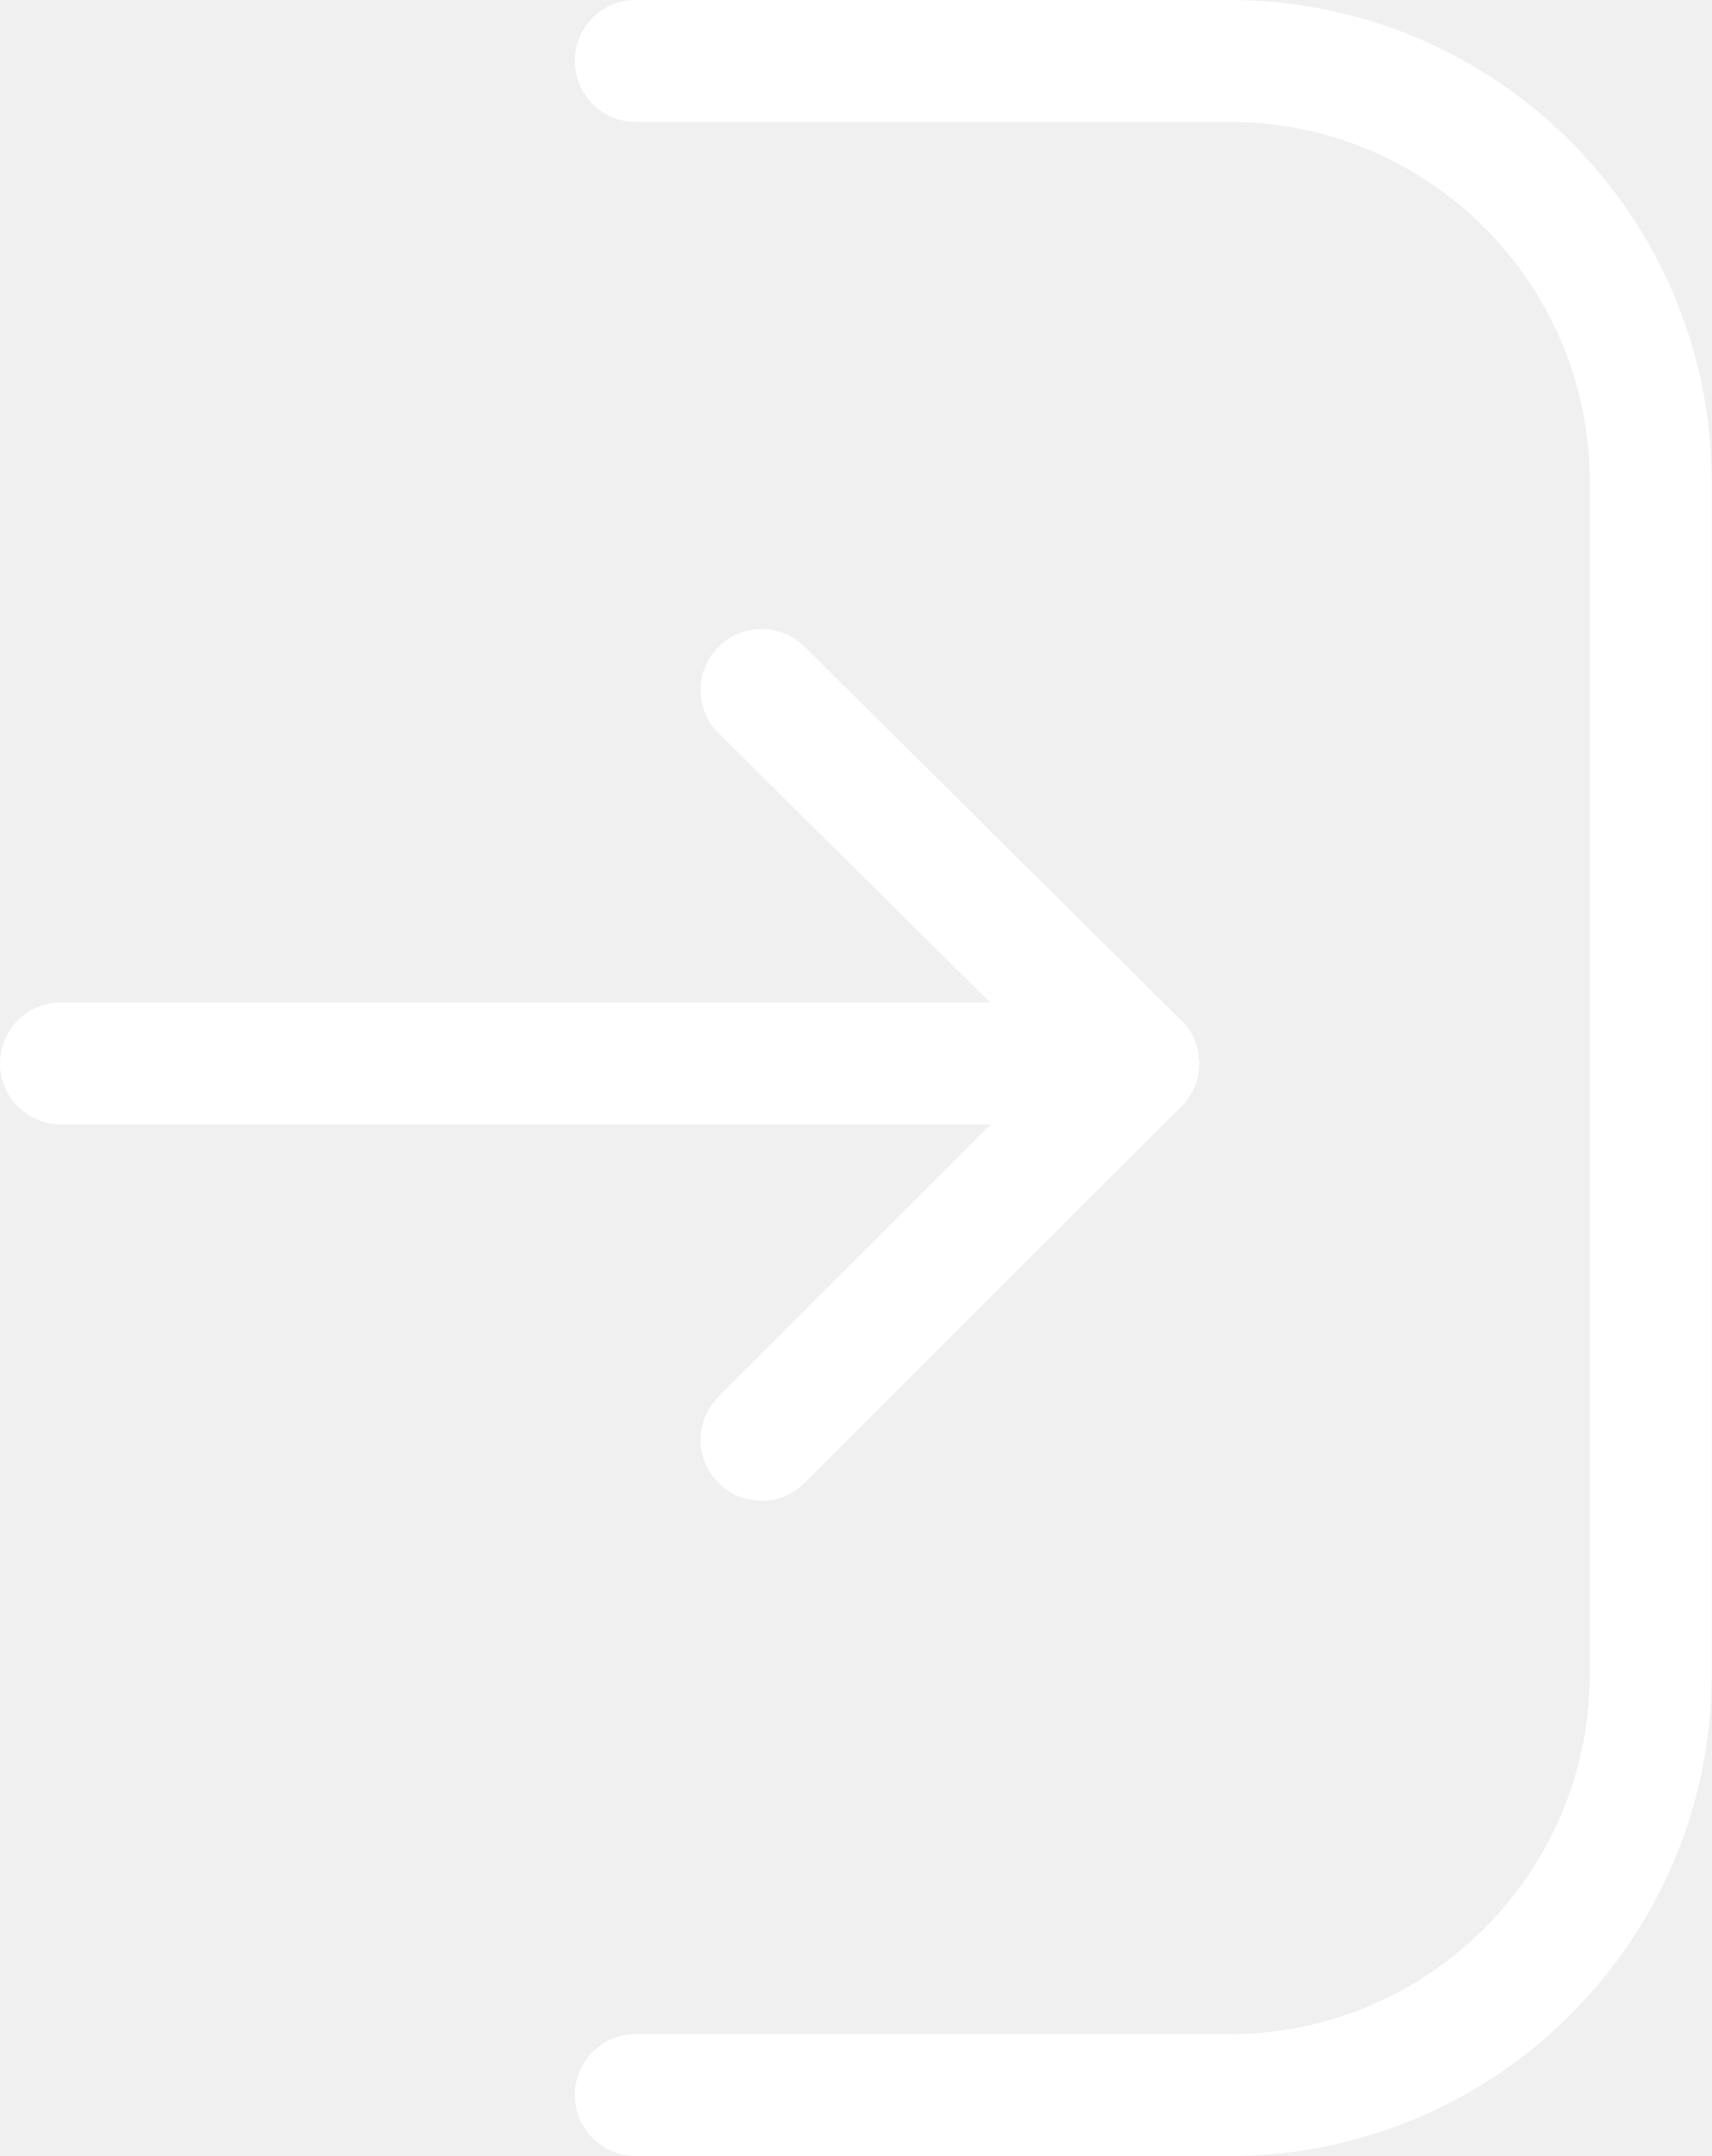
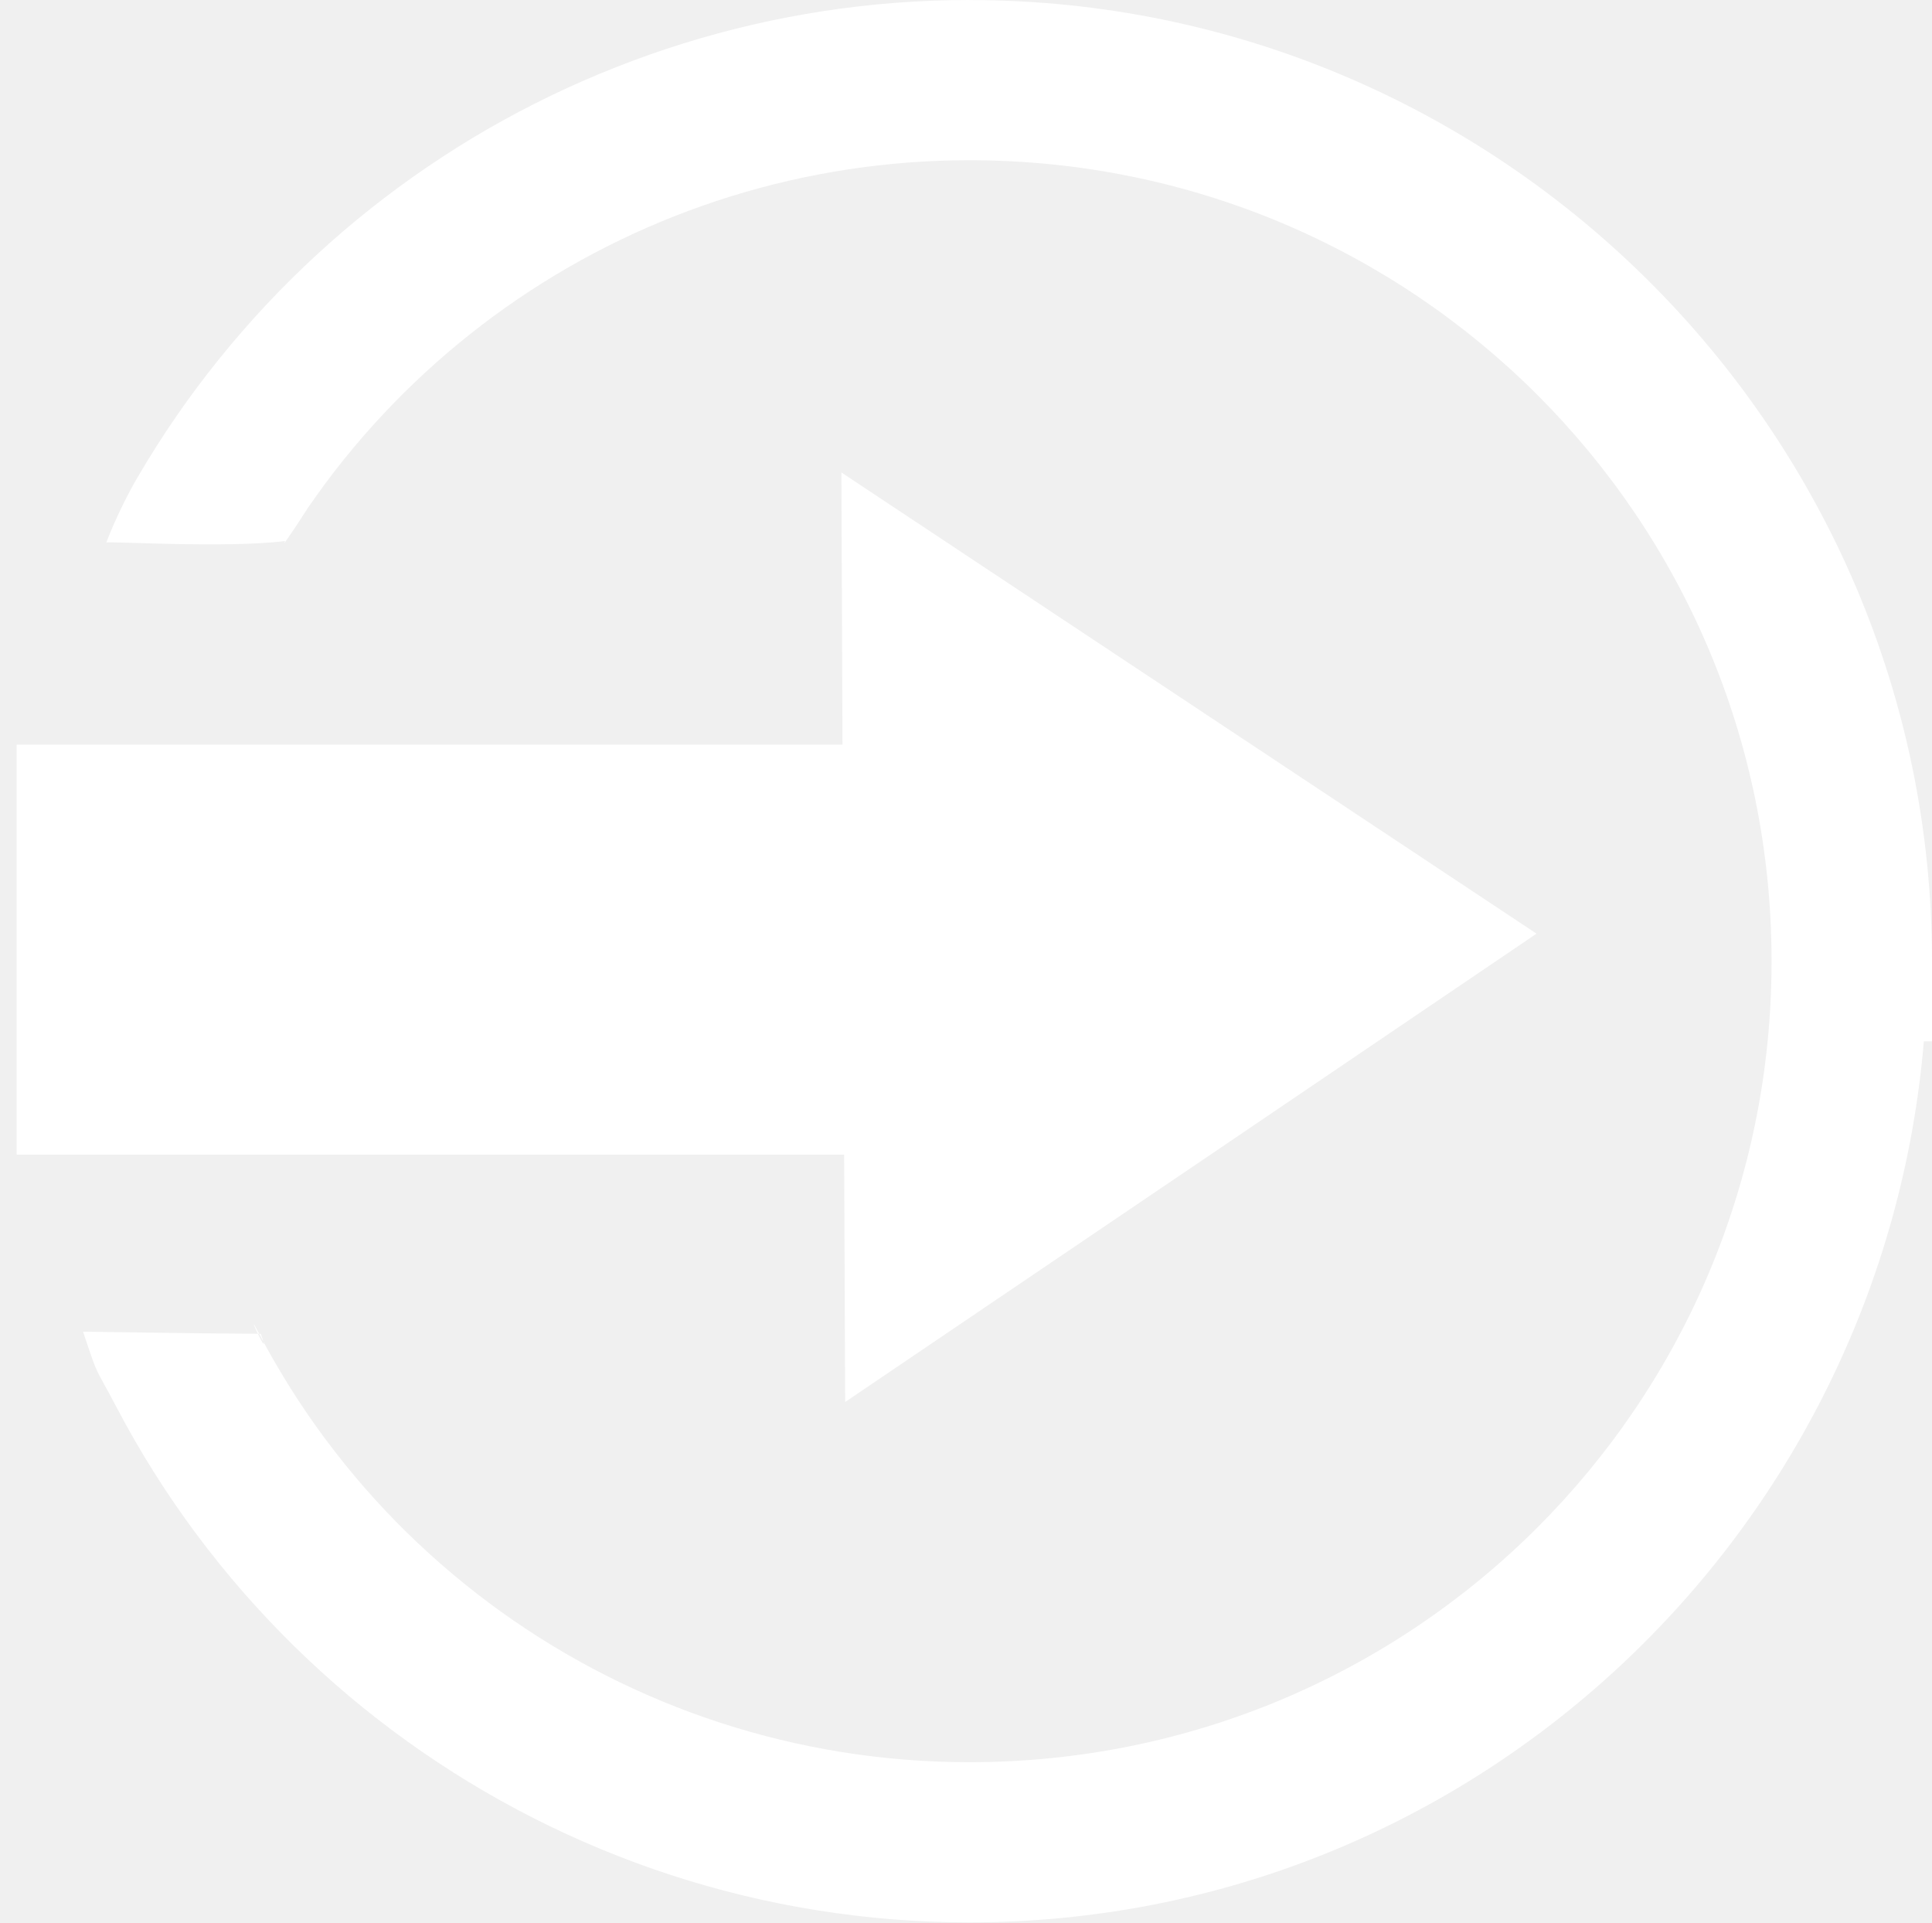
- <svg xmlns="http://www.w3.org/2000/svg" version="1.1" id="Layer_1" x="0px" y="0px" width="25.403" height="32" viewBox="115.558 79.086 25.403 32" enable-background="new 115.558 79.086 280.884 353.828" xml:space="preserve">
-   <defs id="defs22" />
-   <g id="Layer_1_1_" style="fill:#ffffff;fill-opacity:1" transform="matrix(0.09043942,0,0,0.09043942,105.107,71.93351)">
-     <g id="g4" style="fill:#ffffff;fill-opacity:1">
-       <path d="m 317.36,432.914 -97.475,0 c -5.523,0 -10,-4.477 -10,-10 0,-5.523 4.477,-10 10,-10 l 97.475,0 c 32.577,0 59.082,-26.492 59.082,-59.057 l 0,-195.702 c 0,-32.571 -26.505,-59.069 -59.082,-59.069 l -97.475,0 c -5.523,0 -10,-4.477 -10,-10 0,-5.523 4.477,-10 10,-10 l 97.475,0 c 43.605,0 79.082,35.47 79.082,79.069 l 0,195.702 c 0,43.593 -35.476,79.057 -79.082,79.057 z" id="path6" style="fill:#ffffff;fill-opacity:1" />
-       <g id="g8" style="fill:#ffffff;fill-opacity:1">
-         <g id="g10" style="fill:#ffffff;fill-opacity:1">
-           <path d="m 240.528,325.382 c -2.56,0 -5.119,-0.978 -7.072,-2.93 -1.953,-1.953 -2.929,-4.513 -2.928,-7.071 0,-2.561 0.977,-5.119 2.93,-7.07 l 61.792,-61.778 c 3.904,-3.906 10.238,-3.904 14.142,0.001 1.953,1.953 2.93,4.512 2.929,7.071 0,2.56 -0.978,5.119 -2.931,7.071 l -61.792,61.778 c -1.952,1.952 -4.511,2.928 -7.07,2.928 z" id="path12" style="fill:#ffffff;fill-opacity:1" />
-         </g>
-         <path d="m 302.32,263.604 -176.762,0 c -5.523,0 -10,-4.477 -10,-10 0,-5.523 4.477,-10 10,-10 l 176.762,0 c 5.522,0 10,4.477 10,10 0,5.523 -4.477,10 -10,10 z" id="path14" style="fill:#ffffff;fill-opacity:1" />
-         <path d="m 302.32,263.604 c -2.547,0 -5.092,-0.965 -7.043,-2.899 l -61.792,-61.292 c -1.972,-1.956 -2.958,-4.53 -2.958,-7.104 0.001,-2.544 0.967,-5.089 2.9,-7.038 3.889,-3.922 10.22,-3.947 14.142,-0.057 l 61.792,61.292 c 1.972,1.956 2.958,4.53 2.958,7.104 -0.001,2.544 -0.967,5.089 -2.9,7.038 -1.954,1.969 -4.526,2.956 -7.099,2.956 z" id="path16" style="fill:#ffffff;fill-opacity:1" />
-       </g>
-     </g>
+ <svg xmlns="http://www.w3.org/2000/svg" version="1.1" id="Layer_1" x="0px" y="0px" width="34.176" height="34" viewBox="115.558 79.086 34.176 34" enable-background="new 115.558 79.086 280.884 353.828" xml:space="preserve">
+   <defs id="defs22">
+     <pattern patternUnits="userSpaceOnUse" width="42" height="42" patternTransform="translate(118.558,82.08599)" id="pattern4200">
+       <ellipse transform="matrix(1,0,0.03726159,0.9993055,0,0)" ry="21.015" rx="20.985" cy="21.015" cx="20.217" id="path4165" style="opacity:1;fill:#0effc7;fill-opacity:0.447;fill-rule:evenodd;stroke:none;stroke-width:2.2;stroke-miterlimit:4;stroke-dasharray:none;stroke-opacity:1" />
+     </pattern>
+   </defs>
+   <g id="Layer_2" style="fill:#68ffff;fill-opacity:1" transform="translate(0.09507005,-319.8281)" />
+   <g id="Layer_3" style="fill:#68ffff;fill-opacity:1" transform="translate(0.09507005,-319.8281)" />
+   <g id="layer2" style="display:inline;opacity:1" transform="translate(0.09506989,-14.00005)">
+     <path style="color:#000000;font-style:normal;font-variant:normal;font-weight:normal;font-stretch:normal;font-size:medium;line-height:normal;font-family:sans-serif;text-indent:0;text-align:start;text-decoration:none;text-decoration-line:none;text-decoration-style:solid;text-decoration-color:#000000;letter-spacing:normal;word-spacing:normal;text-transform:none;direction:ltr;block-progression:tb;writing-mode:lr-tb;baseline-shift:baseline;text-anchor:start;white-space:normal;clip-rule:nonzero;display:inline;overflow:visible;visibility:visible;opacity:1;isolation:auto;mix-blend-mode:normal;color-interpolation:sRGB;color-interpolation-filters:linearRGB;solid-color:#000000;solid-opacity:1;fill:#ffffff;fill-opacity:1;fill-rule:evenodd;stroke:none;stroke-width:4;stroke-linecap:butt;stroke-linejoin:miter;stroke-miterlimit:4;stroke-dasharray:none;stroke-dashoffset:0;stroke-opacity:1;color-rendering:auto;image-rendering:auto;shape-rendering:auto;text-rendering:auto;enable-background:accumulate" d="m 132.61,93.086 c -1.748,0 -3.453,0.268 -5.066,0.771 -1.613,0.503 -3.135,1.239 -4.519,2.18 -1.384,0.941 -2.628,2.086 -3.688,3.401 -0.265,0.329 -0.519,0.667 -0.759,1.017 -0.241,0.35 -0.469,0.71 -0.685,1.079 -0.346,0.595 -0.542,1.131 -0.551,1.149 0.02,-0.03 2.117,0.104 3.164,-0.028 -0.07,0.124 0.062,-0.054 0.411,-0.597 0.201,-0.291 0.411,-0.575 0.632,-0.849 0.882,-1.096 1.919,-2.048 3.071,-2.832 1.152,-0.784 2.421,-1.398 3.765,-1.816 1.345,-0.418 2.766,-0.641 4.225,-0.641 7.854,0 14.191,6.326 14.191,14.167 0,7.841 -6.337,14.167 -14.191,14.167 -3.051,0 -5.928,-0.971 -8.286,-2.663 -0.589,-0.423 -1.147,-0.892 -1.666,-1.401 -0.519,-0.509 -0.999,-1.06 -1.437,-1.648 -0.438,-0.588 -0.832,-1.214 -1.178,-1.873 -0.294,-0.561 0.253,0.616 0.033,0.008 -1.049,-0.005 -2.153,-0.025 -3.144,-0.037 0.291,0.865 0.181,0.553 0.596,1.343 0.415,0.79 0.889,1.54 1.415,2.245 0.526,0.705 1.103,1.365 1.727,1.977 0.623,0.611 1.292,1.174 2,1.682 2.831,2.032 6.285,3.2 9.94,3.2 8.902,0 16.15,-6.883 16.885,-15.583 l 0.144,0 0,-1.417 c 0,-9.372 -7.641,-17 -17.029,-17 z" id="path5028" />
+     <path style="opacity:1;fill:#ffffff;fill-opacity:1;fill-rule:evenodd;stroke:#ffffff;stroke-width:3.904;stroke-miterlimit:4;stroke-dasharray:none;stroke-opacity:1" id="path4969" d="m 134.249,107.508 -0.244,-4.057 -0.244,-4.057 3.636,1.818 3.636,1.818 -3.392,2.24 z" transform="matrix(0.9494869,0.0611294,-0.05264545,1.102499,10.44641,-12.59205)" />
+     <rect style="opacity:1;fill:#ffffff;fill-opacity:1;fill-rule:evenodd;stroke:#ffffff;stroke-width:4;stroke-miterlimit:4;stroke-dasharray:none;stroke-opacity:1" id="rect5044" width="11.173" height="3.252" x="117.757" y="108.256" />
  </g>
-   <g id="Layer_2" style="fill:#68ffff;fill-opacity:1" transform="translate(1.6086656e-7,-321.828)" />
-   <g id="Layer_3" style="fill:#68ffff;fill-opacity:1" transform="translate(1.6086656e-7,-321.828)" />
+   <g id="layer1" style="opacity:1" transform="translate(0.09506989,-14.00005)">
+     <path style="opacity:0;fill:#0effc7;fill-opacity:0.447;fill-rule:evenodd;stroke:none;stroke-width:2.2;stroke-miterlimit:4;stroke-dasharray:none;stroke-opacity:1" d="m 131.067,125.501 c -2.837,-0.384 -5.707,-1.635 -8.009,-3.489 -2.147,-1.729 -3.936,-4.172 -4.943,-6.748 -1.208,-3.091 -1.413,-6.704 -0.555,-9.789 0.975,-3.506 3.155,-6.514 6.142,-8.477 3.831,-2.517 8.778,-3.144 13.255,-1.68 6.617,2.164 11.227,8.442 11.232,15.298 0.005,7.73 -5.561,14 -13.252,14.93 -0.875,0.106 -2.937,0.082 -3.87,-0.044 z" id="path4171" />
+     <path style="opacity:0;fill:#0effc7;fill-opacity:0.447;fill-rule:evenodd;stroke:none;stroke-width:2.2;stroke-miterlimit:4;stroke-dasharray:none;stroke-opacity:1" d="m 131.067,125.501 c -2.837,-0.384 -5.707,-1.635 -8.009,-3.489 -2.147,-1.729 -3.936,-4.172 -4.943,-6.748 -1.208,-3.091 -1.413,-6.704 -0.555,-9.789 0.975,-3.506 3.155,-6.514 6.142,-8.477 3.831,-2.517 8.778,-3.144 13.255,-1.68 6.617,2.164 11.227,8.442 11.232,15.298 0.005,7.73 -5.561,14 -13.252,14.93 -0.875,0.106 -2.937,0.082 -3.87,-0.044 z" id="path4173" />
+     <path style="opacity:0;fill:#0effc7;fill-opacity:0.447;fill-rule:evenodd;stroke:none;stroke-width:2.2;stroke-miterlimit:4;stroke-dasharray:none;stroke-opacity:1" d="m 130.914,126.982 c -0.795,-0.085 -2.233,-0.366 -3.002,-0.587 -6.489,-1.864 -11.184,-7.3 -12.161,-14.081 -0.149,-1.037 -0.149,-3.424 0,-4.46 0.977,-6.78 5.673,-12.217 12.161,-14.081 1.692,-0.486 2.579,-0.598 4.715,-0.597 2.105,0.001 2.641,0.064 4.356,0.513 2.795,0.731 5.304,2.145 7.408,4.175 1.478,1.426 2.548,2.885 3.462,4.724 2.927,5.889 2.134,13.015 -2.022,18.164 -2.799,3.467 -6.927,5.721 -11.358,6.203 -0.672,0.073 -2.965,0.09 -3.559,0.027 z m 3.686,-1.363 c 3.847,-0.361 7.284,-2.084 9.859,-4.941 3.451,-3.828 4.649,-9.456 3.1,-14.557 -1.424,-4.69 -4.89,-8.512 -9.448,-10.419 -3.66,-1.531 -7.92,-1.613 -11.537,-0.222 -6.004,2.309 -9.797,8.083 -9.564,14.563 0.149,4.143 1.816,7.918 4.813,10.897 3.406,3.386 8.128,5.114 12.777,4.678 z" id="path4175" />
+     <path style="opacity:0;fill:#0effc7;fill-opacity:0.447;fill-rule:evenodd;stroke:none;stroke-width:2.2;stroke-miterlimit:4;stroke-dasharray:none;stroke-opacity:1" d="m 130.914,126.982 c -0.795,-0.085 -2.233,-0.366 -3.002,-0.587 -6.489,-1.864 -11.184,-7.3 -12.161,-14.081 -0.149,-1.037 -0.149,-3.424 0,-4.46 0.977,-6.78 5.673,-12.217 12.161,-14.081 1.692,-0.486 2.579,-0.598 4.715,-0.597 2.105,0.001 2.641,0.064 4.356,0.513 2.795,0.731 5.304,2.145 7.408,4.175 1.478,1.426 2.548,2.885 3.462,4.724 2.927,5.889 2.134,13.015 -2.022,18.164 -2.799,3.467 -6.927,5.721 -11.358,6.203 -0.672,0.073 -2.965,0.09 -3.559,0.027 z m 4.803,-1.508 c 2.581,-0.443 4.793,-1.414 6.851,-3.006 0.494,-0.383 2.122,-1.965 2.122,-2.063 0,-0.034 -5.286,-0.061 -11.747,-0.059 l -11.747,0.004 0.745,0.715 c 2.71,2.601 6.062,4.169 9.74,4.558 0.968,0.102 3.018,0.027 4.036,-0.147 l 0,0 z m 9.234,-5.354 c 0.074,-0.082 0.118,-0.149 0.098,-0.149 -0.021,0 -0.098,0.067 -0.172,0.149 -0.074,0.082 -0.118,0.149 -0.098,0.149 0.021,0 0.098,-0.067 0.172,-0.149 z m -23.941,-0.1 c 0,-0.014 -0.075,-0.089 -0.168,-0.167 l -0.168,-0.142 0.142,0.167 c 0.133,0.157 0.193,0.201 0.193,0.142 z m 24.211,-0.253 c 0.093,-0.118 0.09,-0.121 -0.028,-0.028 -0.124,0.097 -0.163,0.158 -0.102,0.158 0.015,0 0.074,-0.059 0.13,-0.13 z m -24.583,-0.195 c 0,-0.015 -0.059,-0.074 -0.13,-0.13 -0.118,-0.092 -0.121,-0.09 -0.028,0.028 0.097,0.124 0.158,0.163 0.158,0.102 z m 24.807,-0.102 c 0.093,-0.118 0.09,-0.121 -0.028,-0.028 -0.124,0.097 -0.163,0.158 -0.102,0.158 0.015,0 0.074,-0.059 0.13,-0.13 z m 1.033,-1.654 c 0.044,-0.082 0.063,-0.149 0.043,-0.149 -0.021,0 -0.073,0.067 -0.117,0.149 -0.044,0.082 -0.063,0.149 -0.043,0.149 0.021,0 0.073,-0.067 0.117,-0.149 z m -27.99,-1.686 c -0.088,-0.151 -0.109,-0.102 -0.037,0.085 0.025,0.066 0.062,0.105 0.081,0.086 0.019,-0.019 -7e-4,-0.096 -0.044,-0.17 z m 29.381,-2.194 c -0.024,-0.059 -0.041,-0.042 -0.045,0.045 -0.003,0.078 0.014,0.122 0.039,0.098 0.025,-0.025 0.027,-0.089 0.006,-0.142 l 1e-5,0 z m 0.074,-0.372 c -0.024,-0.059 -0.041,-0.042 -0.045,0.045 -0.003,0.078 0.014,0.122 0.039,0.098 0.025,-0.025 0.027,-0.089 0.006,-0.142 l 0,0 z m 0.074,-0.372 c -0.024,-0.059 -0.041,-0.042 -0.045,0.045 -0.003,0.078 0.014,0.122 0.039,0.098 0.025,-0.025 0.027,-0.089 0.006,-0.142 l 1e-5,0 z m -30.605,-0.223 c -0.024,-0.059 -0.041,-0.042 -0.045,0.045 -0.003,0.078 0.014,0.122 0.039,0.098 0.025,-0.025 0.027,-0.089 0.006,-0.142 z m 30.678,-0.302 c -0.021,-0.051 -0.038,-0.009 -0.038,0.093 0,0.102 0.017,0.144 0.038,0.093 0.021,-0.051 0.021,-0.135 0,-0.186 z m -30.753,-0.07 c -0.024,-0.059 -0.041,-0.042 -0.045,0.045 -0.003,0.078 0.014,0.122 0.039,0.098 0.025,-0.025 0.027,-0.089 0.006,-0.142 z m -0.074,-0.372 c -0.024,-0.059 -0.041,-0.042 -0.045,0.045 -0.003,0.078 0.014,0.122 0.039,0.098 0.025,-0.025 0.027,-0.089 0.006,-0.142 z m 30.905,-0.301 c -0.018,-0.092 -0.033,-0.034 -0.034,0.129 -8.5e-4,0.164 0.014,0.239 0.032,0.168 0.019,-0.071 0.019,-0.205 10e-4,-0.297 l 0,0 z m -30.98,-0.145 c -0.024,-0.059 -0.041,-0.042 -0.045,0.045 -0.003,0.078 0.014,0.122 0.039,0.098 0.025,-0.025 0.027,-0.089 0.006,-0.142 z m -0.074,-0.635 c -0.019,-0.072 -0.036,-0.031 -0.037,0.091 -0.002,0.123 0.014,0.182 0.034,0.132 0.02,-0.05 0.022,-0.151 0.003,-0.223 z m 31.13,-0.78 c -0.016,-0.175 -0.029,-0.05 -0.029,0.277 -3e-4,0.327 0.013,0.47 0.029,0.318 0.016,-0.152 0.016,-0.42 5.2e-4,-0.595 l -3e-5,0 z m -31.201,-0.409 c -0.016,-0.154 -0.03,-0.046 -0.03,0.24 -3.2e-4,0.286 0.013,0.412 0.029,0.28 0.017,-0.132 0.017,-0.366 6.1e-4,-0.52 l -1e-5,0 z m 31.124,-0.819 c -0.019,-0.072 -0.034,-0.013 -0.034,0.13 0,0.143 0.015,0.202 0.034,0.13 0.019,-0.072 0.019,-0.189 0,-0.26 z m -31.124,-0.632 c -0.017,-0.133 -0.03,-0.024 -0.03,0.242 0,0.266 0.013,0.374 0.03,0.242 0.017,-0.133 0.017,-0.35 0,-0.483 z m 31.048,0 c -0.021,-0.051 -0.038,-0.009 -0.038,0.093 0,0.102 0.017,0.144 0.038,0.093 0.021,-0.051 0.021,-0.135 0,-0.186 z m -0.073,-0.441 c -0.024,-0.059 -0.041,-0.042 -0.045,0.045 -0.003,0.078 0.014,0.122 0.039,0.098 0.025,-0.025 0.027,-0.089 0.006,-0.142 l 1e-5,0 z m -30.902,-0.412 c -0.019,-0.072 -0.036,-0.031 -0.037,0.091 -0.002,0.123 0.014,0.182 0.034,0.132 0.02,-0.05 0.022,-0.151 0.003,-0.223 z m 30.828,-0.034 c -0.024,-0.059 -0.041,-0.042 -0.045,0.045 -0.003,0.078 0.014,0.122 0.039,0.098 0.025,-0.025 0.027,-0.089 0.006,-0.142 l 0,0 z m -0.074,-0.372 c -0.024,-0.059 -0.041,-0.042 -0.045,0.045 -0.003,0.078 0.014,0.122 0.039,0.098 0.025,-0.025 0.027,-0.089 0.006,-0.142 l 1e-5,0 z m -30.681,-0.153 c -0.021,-0.051 -0.038,-0.009 -0.038,0.093 0,0.102 0.017,0.144 0.038,0.093 0.021,-0.051 0.021,-0.135 0,-0.186 z m 0.15,-0.813 c -0.024,-0.059 -0.041,-0.042 -0.045,0.045 -0.003,0.078 0.014,0.122 0.039,0.098 0.025,-0.025 0.027,-0.089 0.006,-0.142 z m 1.213,-3.443 c 0,-0.041 -0.033,-0.024 -0.072,0.037 -0.04,0.061 -0.072,0.145 -0.072,0.186 0,0.041 0.033,0.024 0.072,-0.037 0.04,-0.061 0.072,-0.145 0.072,-0.186 z m 0.226,-0.409 c 0.044,-0.082 0.063,-0.149 0.043,-0.149 -0.021,0 -0.073,0.067 -0.117,0.149 -0.044,0.082 -0.063,0.149 -0.043,0.149 0.021,0 0.073,-0.067 0.117,-0.149 z m 1.201,-1.914 c 0.093,-0.118 0.09,-0.121 -0.028,-0.028 -0.072,0.056 -0.13,0.115 -0.13,0.13 0,0.061 0.061,0.022 0.158,-0.102 z m 24.713,0.104 c 0,-0.014 -0.075,-0.089 -0.168,-0.167 l -0.168,-0.142 0.142,0.167 c 0.133,0.157 0.193,0.201 0.193,0.142 z m -0.372,-0.444 c 0,-0.013 -0.109,-0.122 -0.242,-0.242 l -0.242,-0.218 0.219,0.242 c 0.204,0.225 0.265,0.276 0.265,0.218 z m -23.792,-0.348 c 0.074,-0.082 0.118,-0.149 0.098,-0.149 -0.021,0 -0.098,0.067 -0.172,0.149 -0.074,0.082 -0.118,0.149 -0.098,0.149 0.021,0 0.098,-0.067 0.172,-0.149 z m 0.894,-0.966 c 0.284,-0.286 0.501,-0.52 0.48,-0.52 -0.021,0 -0.27,0.234 -0.554,0.52 -0.284,0.286 -0.501,0.52 -0.48,0.52 0.021,0 0.27,-0.234 0.554,-0.52 z M 142.978,98.836 c 0,-0.013 -0.109,-0.122 -0.242,-0.242 l -0.242,-0.218 0.219,0.242 c 0.204,0.225 0.265,0.276 0.265,0.218 z m -0.596,-0.523 c 0,-0.014 -0.075,-0.089 -0.168,-0.167 l -0.168,-0.142 0.142,0.167 c 0.133,0.157 0.193,0.201 0.193,0.142 z m -20.022,-0.327 c 0.093,-0.118 0.09,-0.121 -0.028,-0.028 -0.072,0.056 -0.13,0.115 -0.13,0.13 0,0.061 0.061,0.022 0.158,-0.102 z m 19.575,-0.047 c 0,-0.015 -0.059,-0.074 -0.13,-0.13 -0.118,-0.092 -0.121,-0.09 -0.028,0.028 0.097,0.124 0.158,0.163 0.158,0.102 z m -0.298,-0.223 c 0,-0.015 -0.059,-0.074 -0.13,-0.13 -0.118,-0.092 -0.121,-0.09 -0.028,0.028 0.097,0.124 0.158,0.163 0.158,0.102 z m -5.754,-2.767 c -0.025,-0.025 -0.089,-0.027 -0.143,-0.006 -0.059,0.024 -0.042,0.041 0.045,0.045 0.079,0.003 0.122,-0.014 0.098,-0.039 z m -7.149,-0.074 c -0.025,-0.025 -0.089,-0.027 -0.143,-0.006 -0.059,0.024 -0.042,0.041 0.045,0.045 0.079,0.003 0.122,-0.014 0.098,-0.039 z m 0.298,-0.074 c -0.025,-0.025 -0.089,-0.027 -0.143,-0.006 -0.059,0.024 -0.042,0.041 0.045,0.045 0.079,0.003 0.122,-0.014 0.098,-0.039 z m 6.181,0 c -0.025,-0.025 -0.089,-0.027 -0.143,-0.006 -0.059,0.024 -0.042,0.041 0.045,0.045 0.079,0.003 0.122,-0.014 0.098,-0.039 z m -5.734,-0.074 c -0.025,-0.025 -0.089,-0.027 -0.143,-0.006 -0.059,0.024 -0.042,0.041 0.045,0.045 0.079,0.003 0.122,-0.014 0.098,-0.039 z m 5.326,-0.004 c -0.051,-0.021 -0.135,-0.021 -0.186,0 -0.051,0.021 -0.009,0.037 0.093,0.037 0.102,0 0.144,-0.017 0.093,-0.037 z m -4.839,-0.074 c -0.05,-0.02 -0.151,-0.022 -0.223,-0.003 -0.072,0.019 -0.031,0.036 0.092,0.037 0.123,0.002 0.182,-0.014 0.132,-0.034 z m 4.393,0 c -0.05,-0.02 -0.151,-0.022 -0.223,-0.003 -0.072,0.019 -0.031,0.036 0.092,0.037 0.123,0.002 0.182,-0.014 0.132,-0.034 z m -3.762,-0.077 c -0.072,-0.019 -0.189,-0.019 -0.261,0 -0.072,0.019 -0.013,0.034 0.13,0.034 0.143,0 0.202,-0.015 0.13,-0.034 z m 3.128,0 c -0.072,-0.019 -0.189,-0.019 -0.261,0 -0.072,0.019 -0.013,0.034 0.13,0.034 0.143,0 0.202,-0.015 0.13,-0.034 z m -1.229,-0.078 c -0.256,-0.015 -0.675,-0.015 -0.931,0 -0.256,0.015 -0.046,0.026 0.465,0.026 0.512,0 0.721,-0.012 0.465,-0.026 z" id="path4177" />
+   </g>
</svg>
